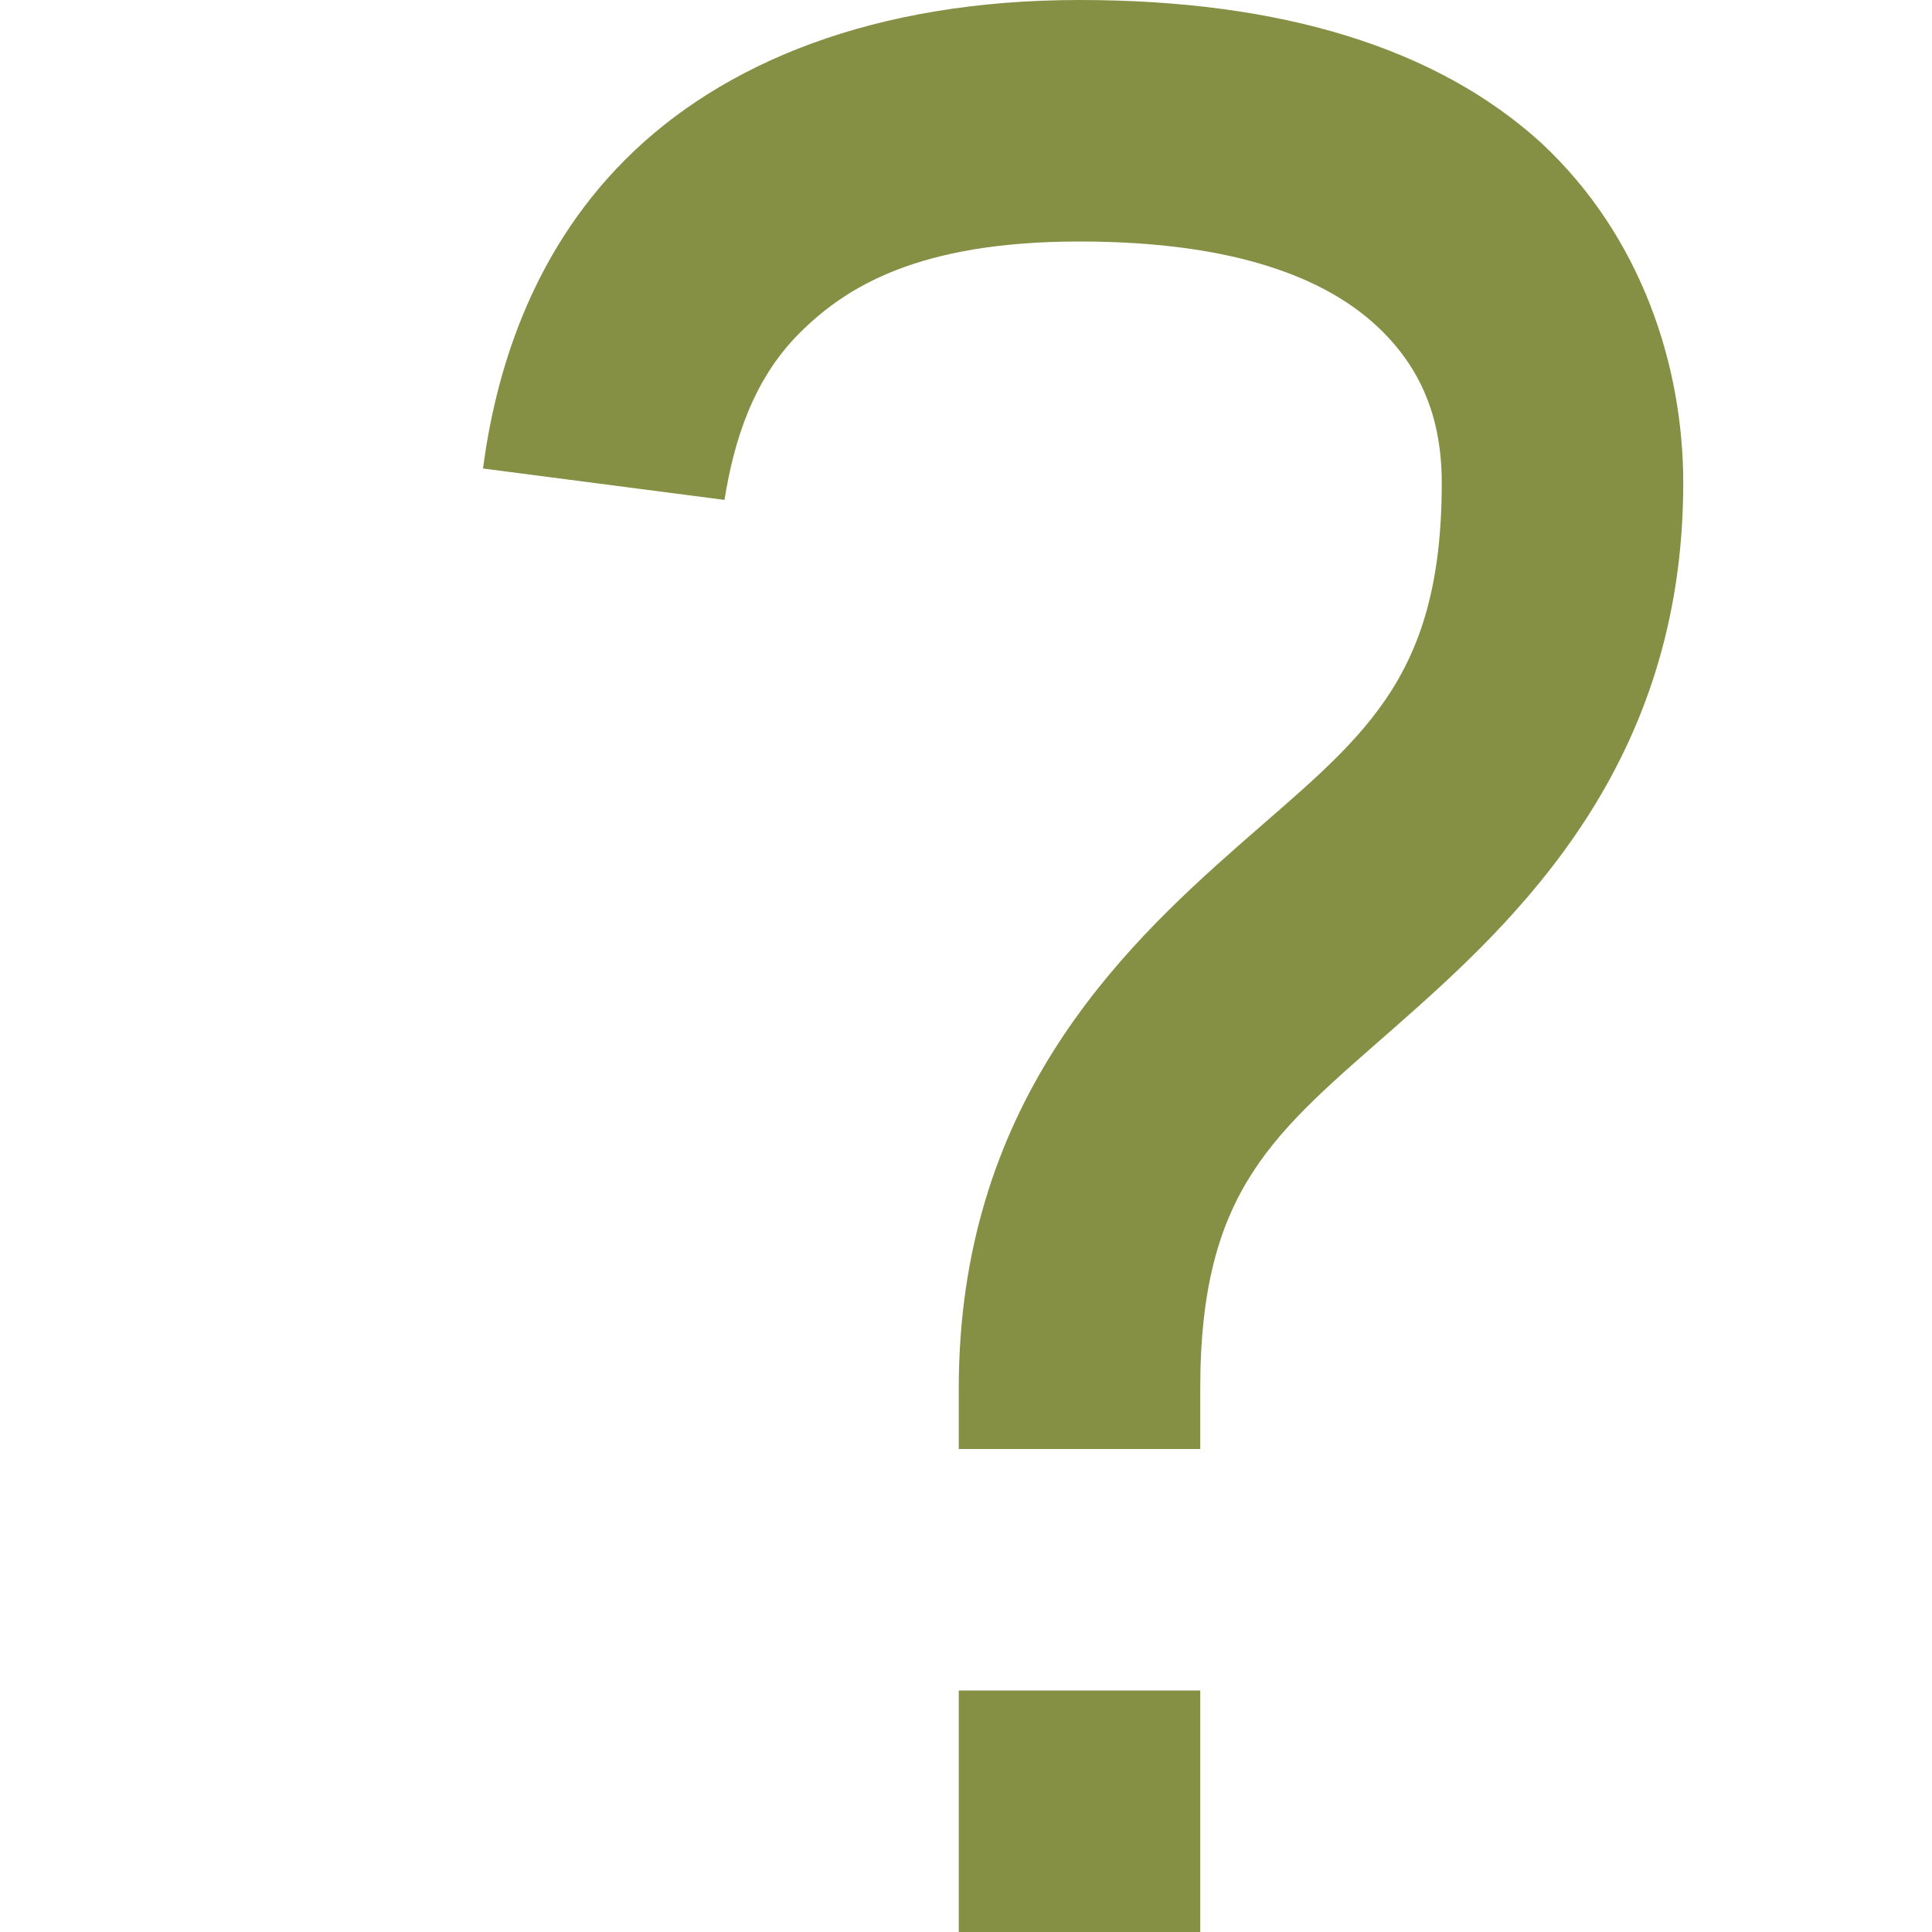
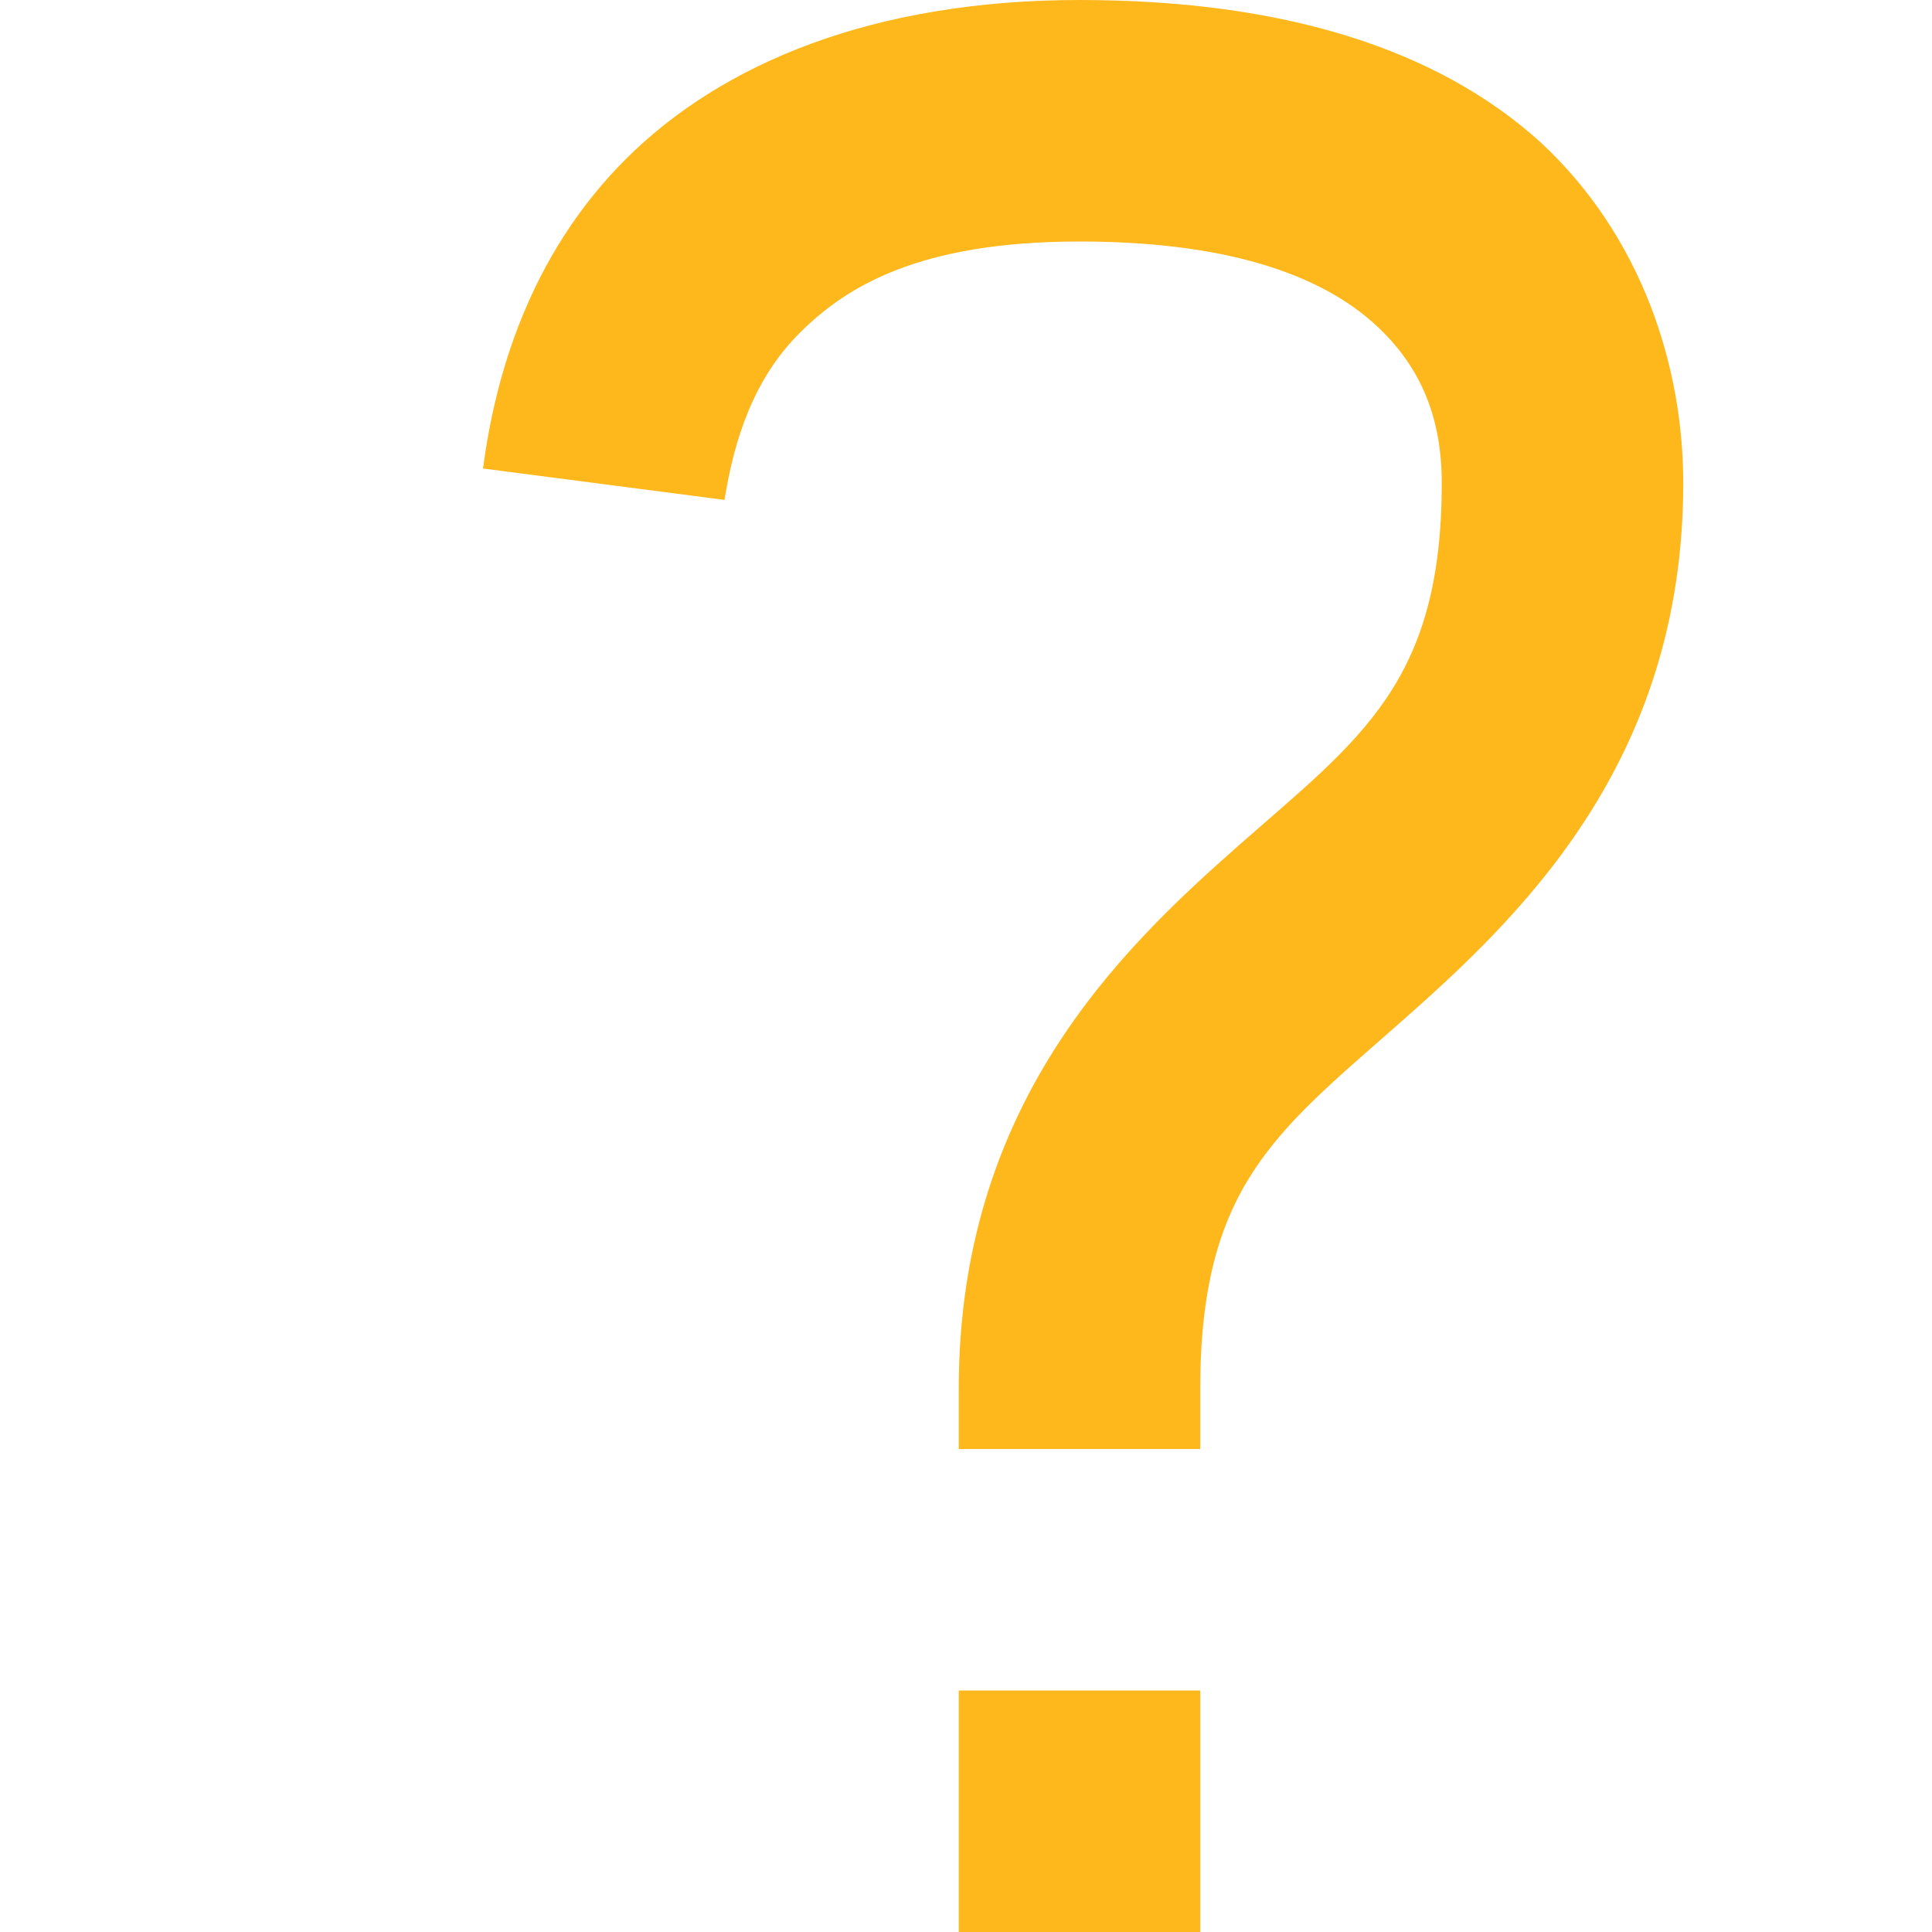
<svg xmlns="http://www.w3.org/2000/svg" width="8" height="8" viewBox="0 0 8 8">
-   <path d="M2.47 0c-.85 0-1.48.26-1.88.66-.4.4-.54.9-.59 1.28l1 .13c.04-.25.12-.5.31-.69.19-.19.49-.38 1.16-.38.66 0 1.02.16 1.22.34.2.18.28.4.28.66 0 .83-.34 1.06-.84 1.5-.5.44-1.16 1.08-1.16 2.25v.25h1v-.25c0-.83.31-1.06.81-1.5.5-.44 1.19-1.08 1.19-2.25 0-.48-.17-1.02-.59-1.41-.43-.39-1.07-.59-1.91-.59zm-.5 7v1h1v-1h-1z" transform="translate(2)" style="fill:#859044;fill-opacity:1" />
+   <path d="M2.47 0c-.85 0-1.48.26-1.88.66-.4.4-.54.9-.59 1.28l1 .13c.04-.25.12-.5.31-.69.19-.19.49-.38 1.16-.38.66 0 1.02.16 1.22.34.2.18.28.4.28.66 0 .83-.34 1.06-.84 1.5-.5.44-1.16 1.08-1.16 2.25v.25h1v-.25c0-.83.31-1.06.81-1.5.5-.44 1.19-1.08 1.19-2.25 0-.48-.17-1.02-.59-1.41-.43-.39-1.07-.59-1.91-.59zm-.5 7v1h1v-1h-1z" transform="translate(2)" style="fill:#FFB81C;fill-opacity:1" />
</svg>
